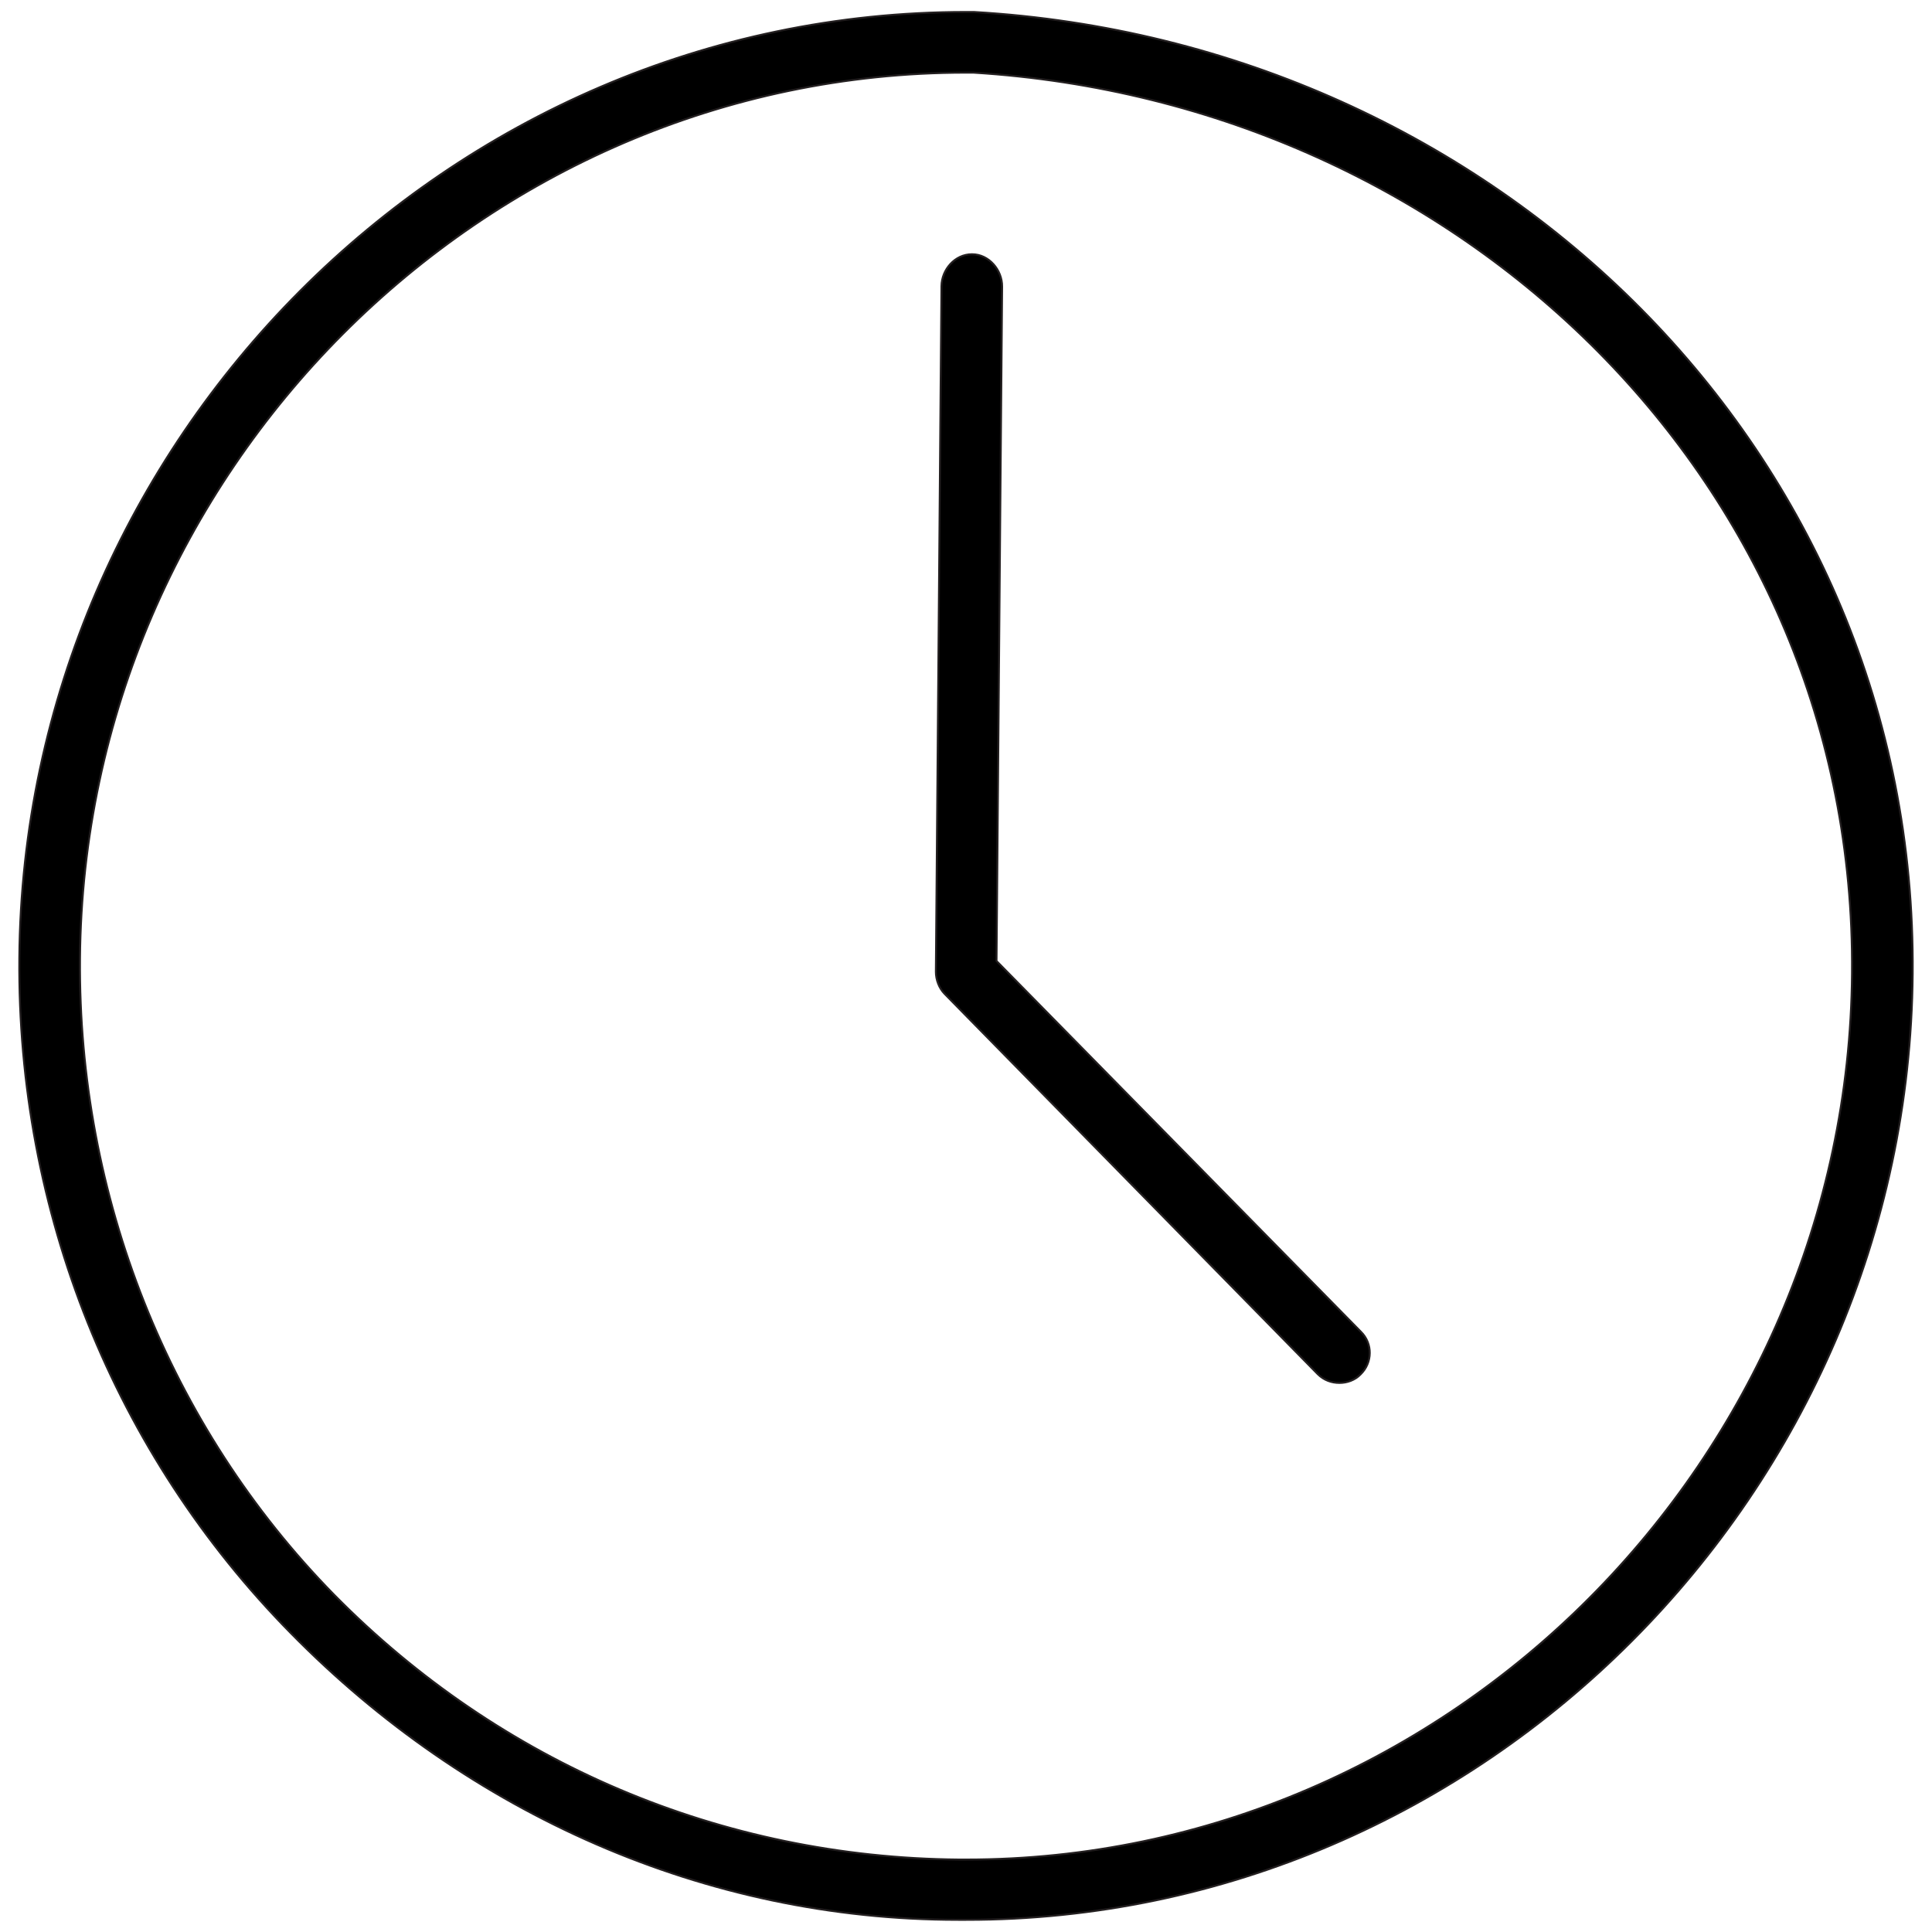
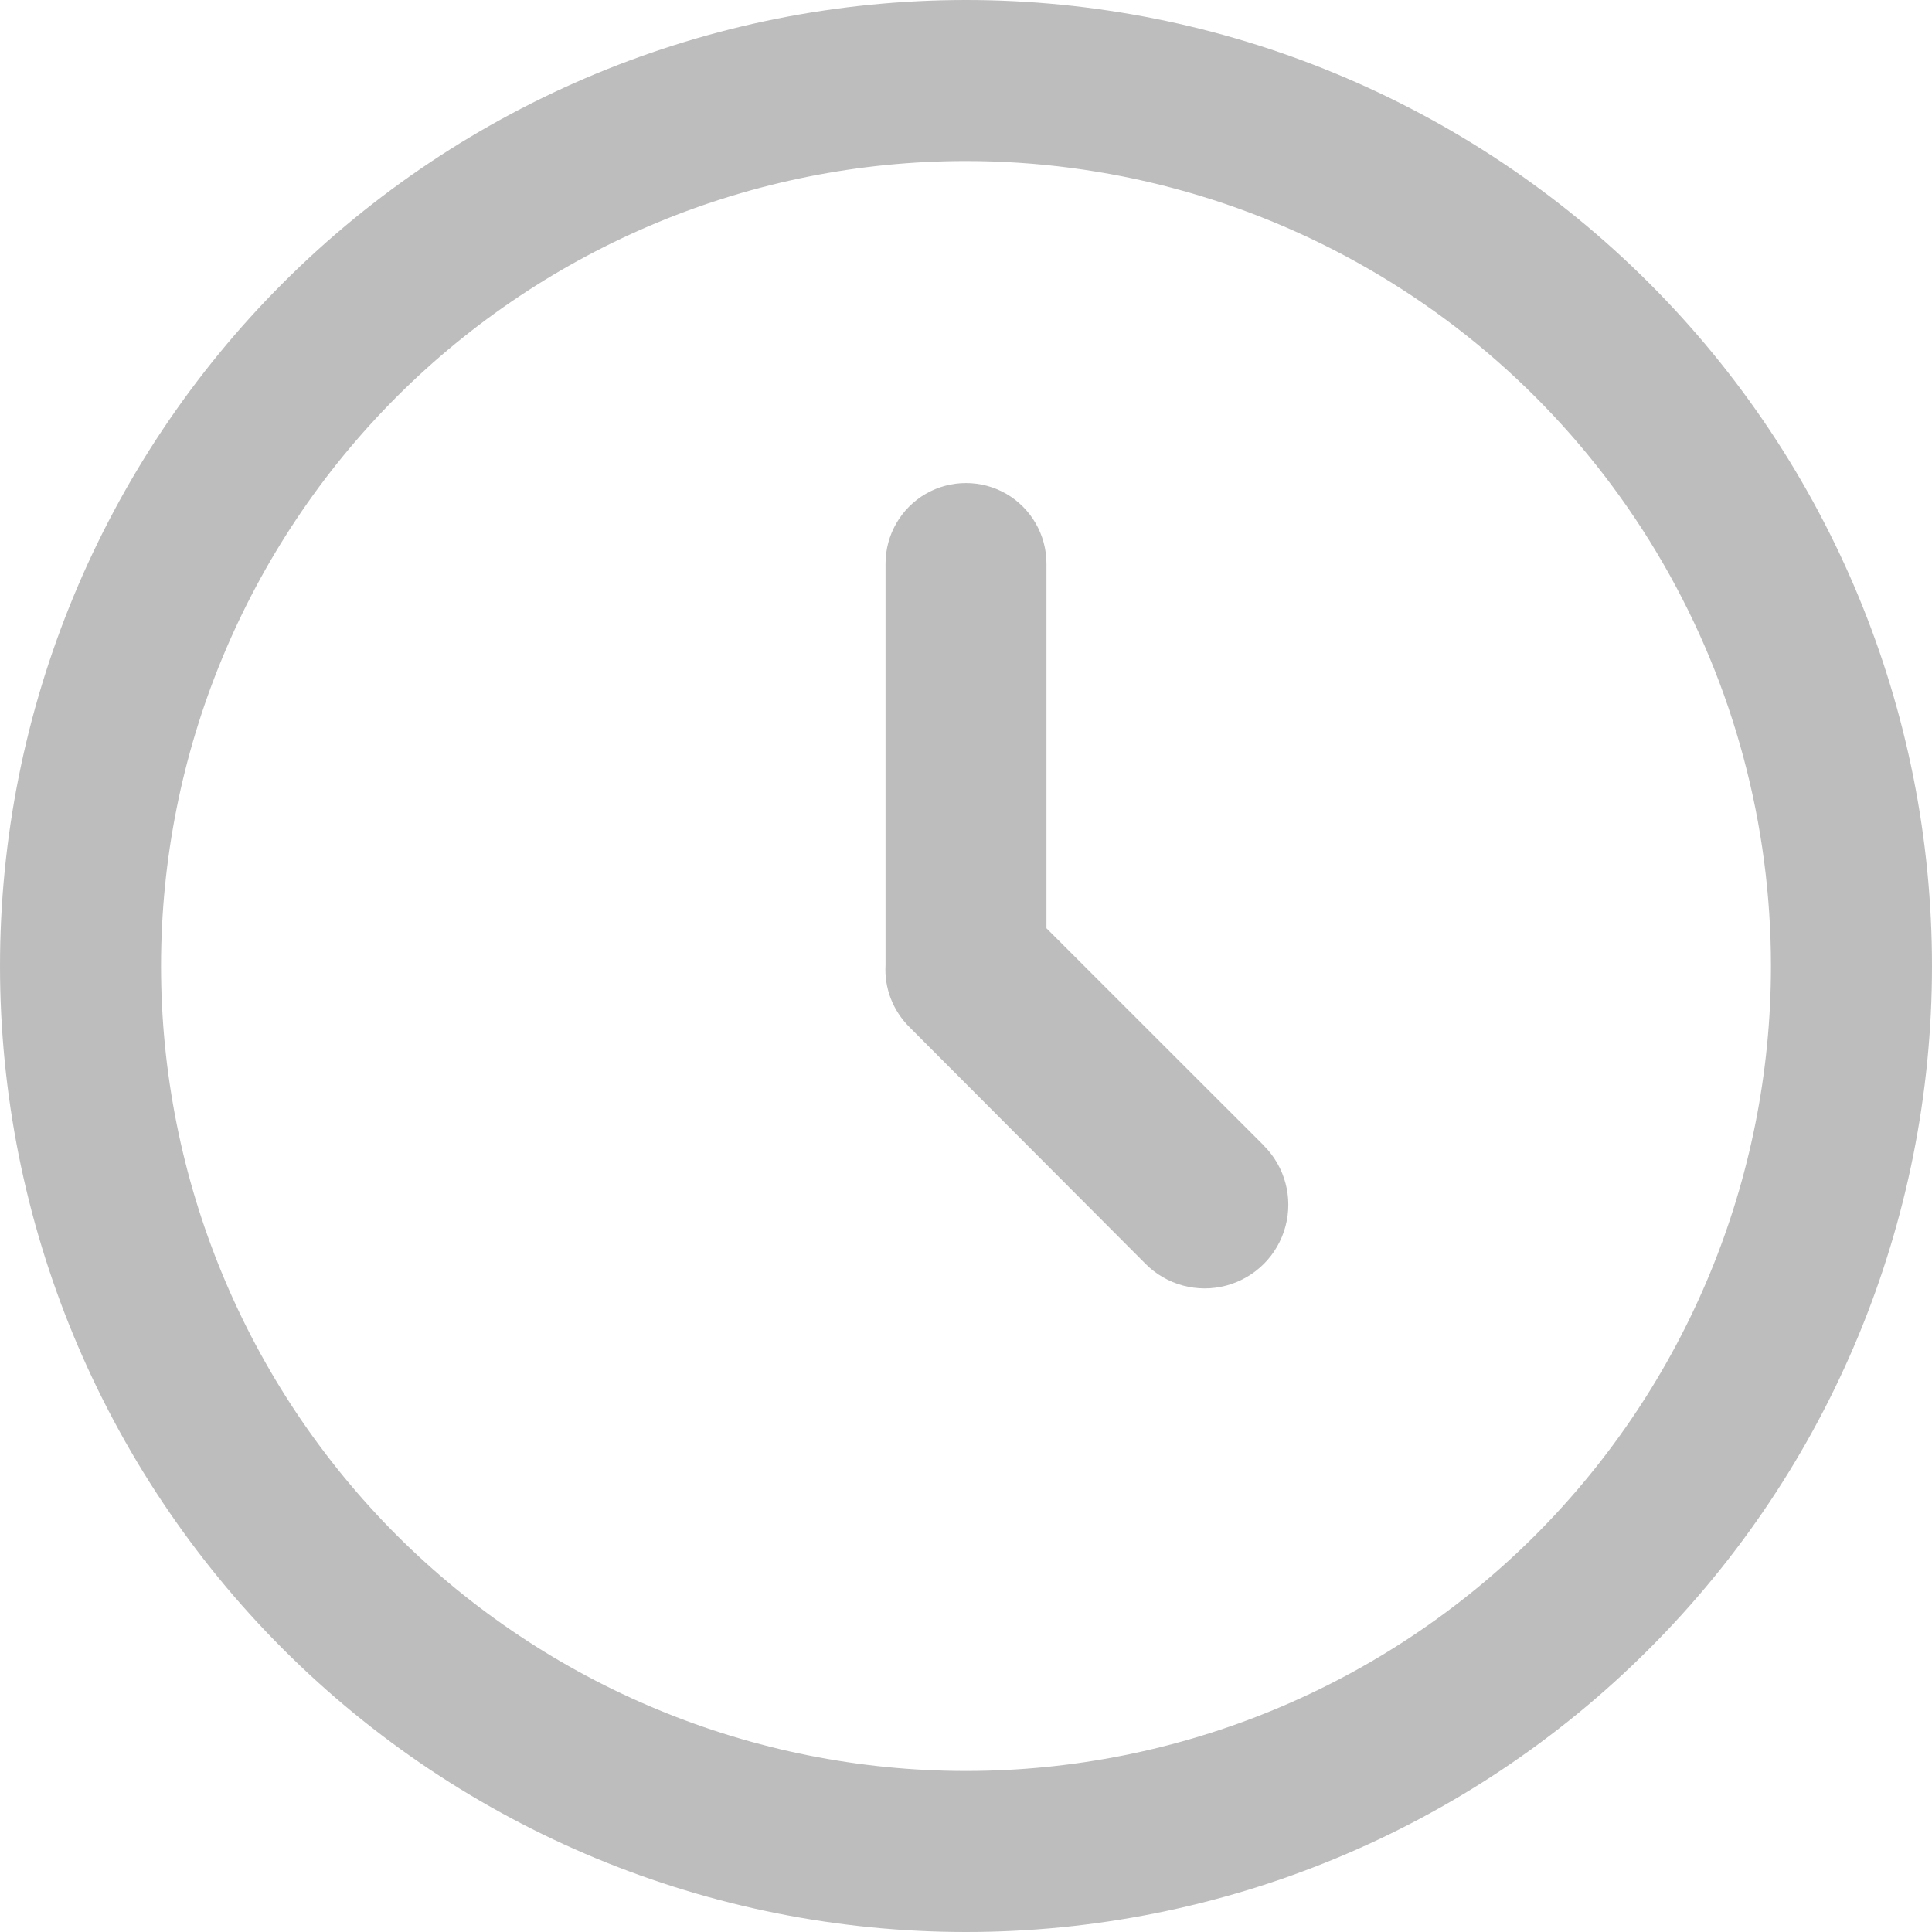
- <svg xmlns="http://www.w3.org/2000/svg" version="1.1" x="0px" y="0px" viewBox="0 0 1000 1000" enable-background="new 0 0 1000 1000" xml:space="preserve">
-   <g>
-     <path id="path1" fill="#000000" stroke="#231F20" d="M504.1,6.2h-4.1C232,6.2,12.2,228,10,495.9c-1.1,131,48.8,256.3,140.6,349.5c91.8,93.4,214.4,148.3,345.3,148.3h4.2C767.9,993.8,987.8,772,990,504C992.3,233.9,774.2,21.9,504.1,6.2z M500.1,962.5h-3.8c-122.6-1.1-237.3-49.7-323.3-137C87.1,738,40.4,618.7,41.4,496.2C43.5,245.4,249.3,37.6,500,37.6h3.8c252.9,15.6,457,213.3,454.8,466.2C956.6,754.6,750.7,962.5,500.1,962.5z M515.8,497.4l2.9-349c0.1-8.7-6.9-16.8-15.5-16.8H503c-8.7,0-15.6,7.9-15.7,16.5l-2.9,354.9c0,4.1,1.6,8.4,4.5,11.4L682,711.2c3.2,3.2,7.2,4.6,11.3,4.6c3.9,0,8-1.4,10.9-4.4c6.3-6.1,6.4-16,0.2-22.1L515.8,497.4z" />
-   </g>
+ <svg xmlns="http://www.w3.org/2000/svg" width="17" height="17" viewBox="0 0 17 17" fill="none">
+   <path fill-rule="evenodd" clip-rule="evenodd" d="M8.5 17C6.246 17 4.084 16.105 2.49 14.51C0.896 12.916 0 10.754 0 8.5C0 6.246 0.896 4.084 2.49 2.49C4.084 0.896 6.246 0 8.5 0C10.754 0 12.916 0.896 14.51 2.49C16.105 4.084 17 6.246 17 8.5C17 10.754 16.105 12.916 14.51 14.51C12.916 16.105 10.754 17 8.5 17ZM8.5 1.417C6.621 1.417 4.82 2.163 3.491 3.491C2.163 4.82 1.417 6.622 1.417 8.5C1.417 10.379 2.163 12.18 3.491 13.509C4.82 14.837 6.622 15.583 8.5 15.583C10.379 15.583 12.18 14.837 13.509 13.509C14.837 12.18 15.583 10.379 15.583 8.5C15.583 7.257 15.256 6.035 14.634 4.958C14.013 3.882 13.118 2.987 12.042 2.366C10.965 1.744 9.743 1.417 8.5 1.417L8.5 1.417ZM10.08 11.121L8.004 9.039C7.858 8.895 7.78 8.696 7.792 8.491V4.959C7.792 4.706 7.927 4.472 8.146 4.345C8.365 4.219 8.635 4.219 8.854 4.345C9.073 4.472 9.208 4.706 9.208 4.959V8.168L11.121 10.08V10.081C11.307 10.267 11.379 10.538 11.311 10.791C11.243 11.046 11.044 11.244 10.79 11.312C10.536 11.38 10.265 11.307 10.08 11.121L10.08 11.121Z" fill="#BDBDBD" />
</svg>
